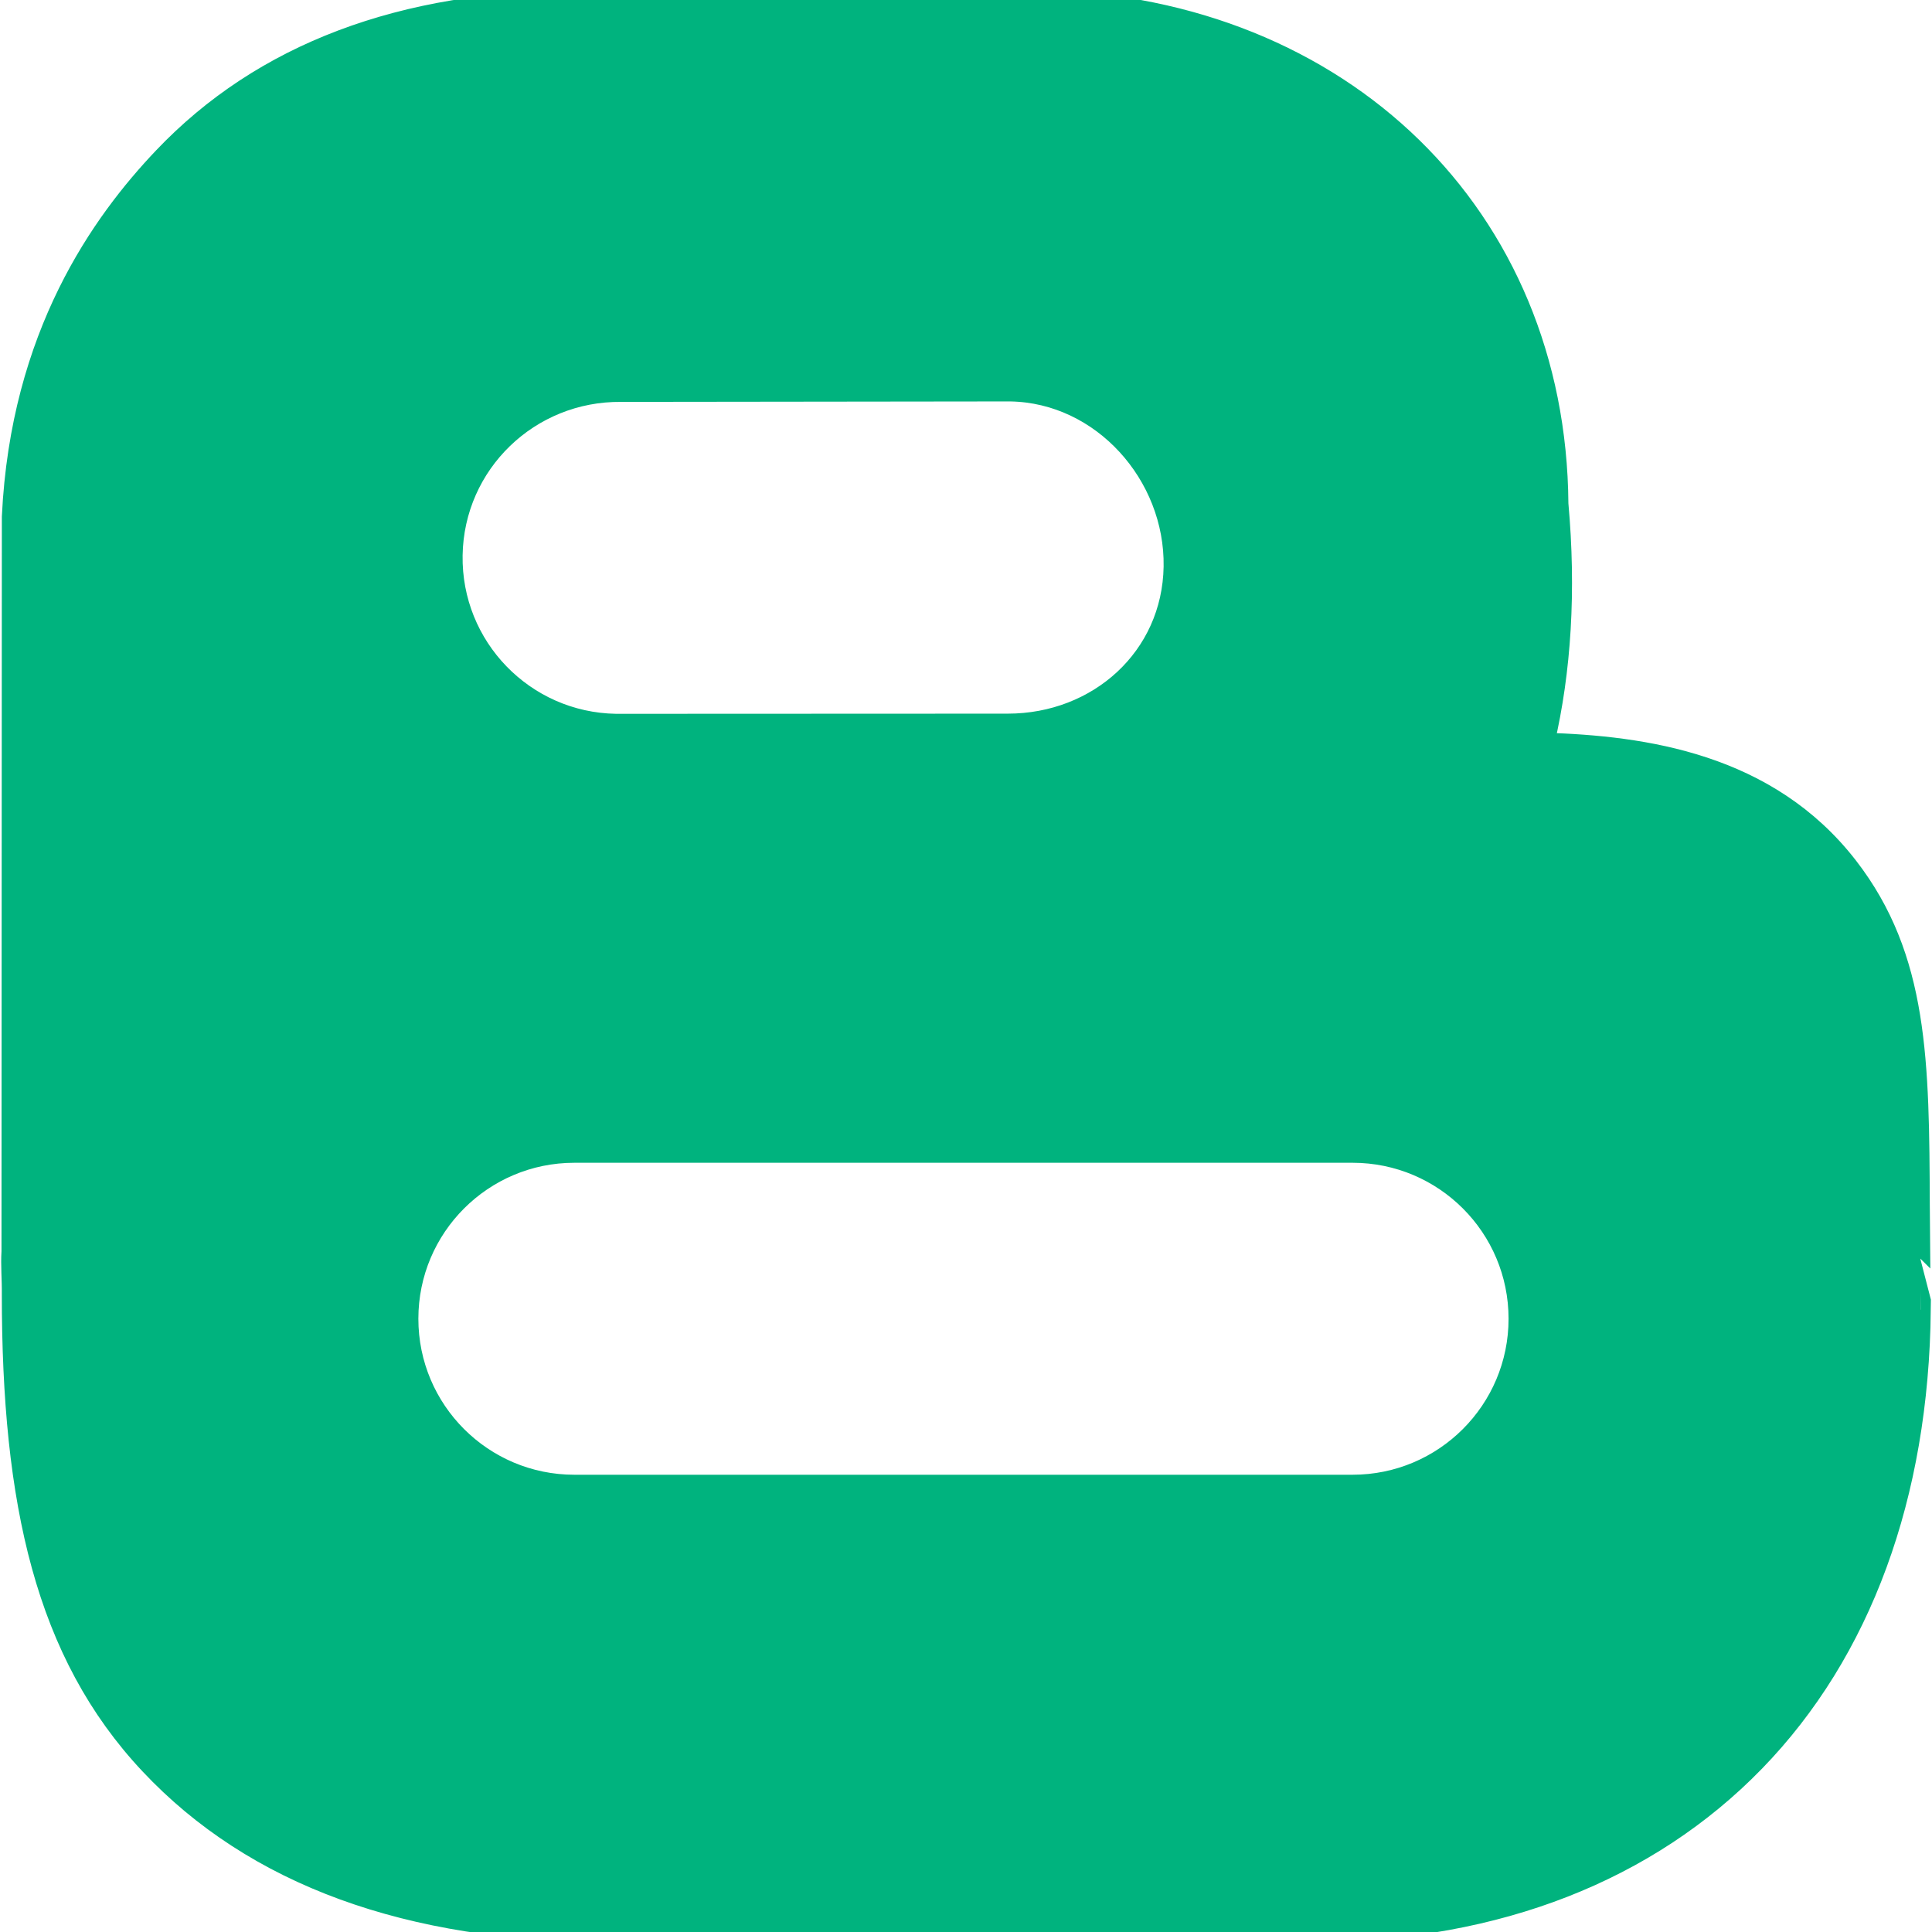
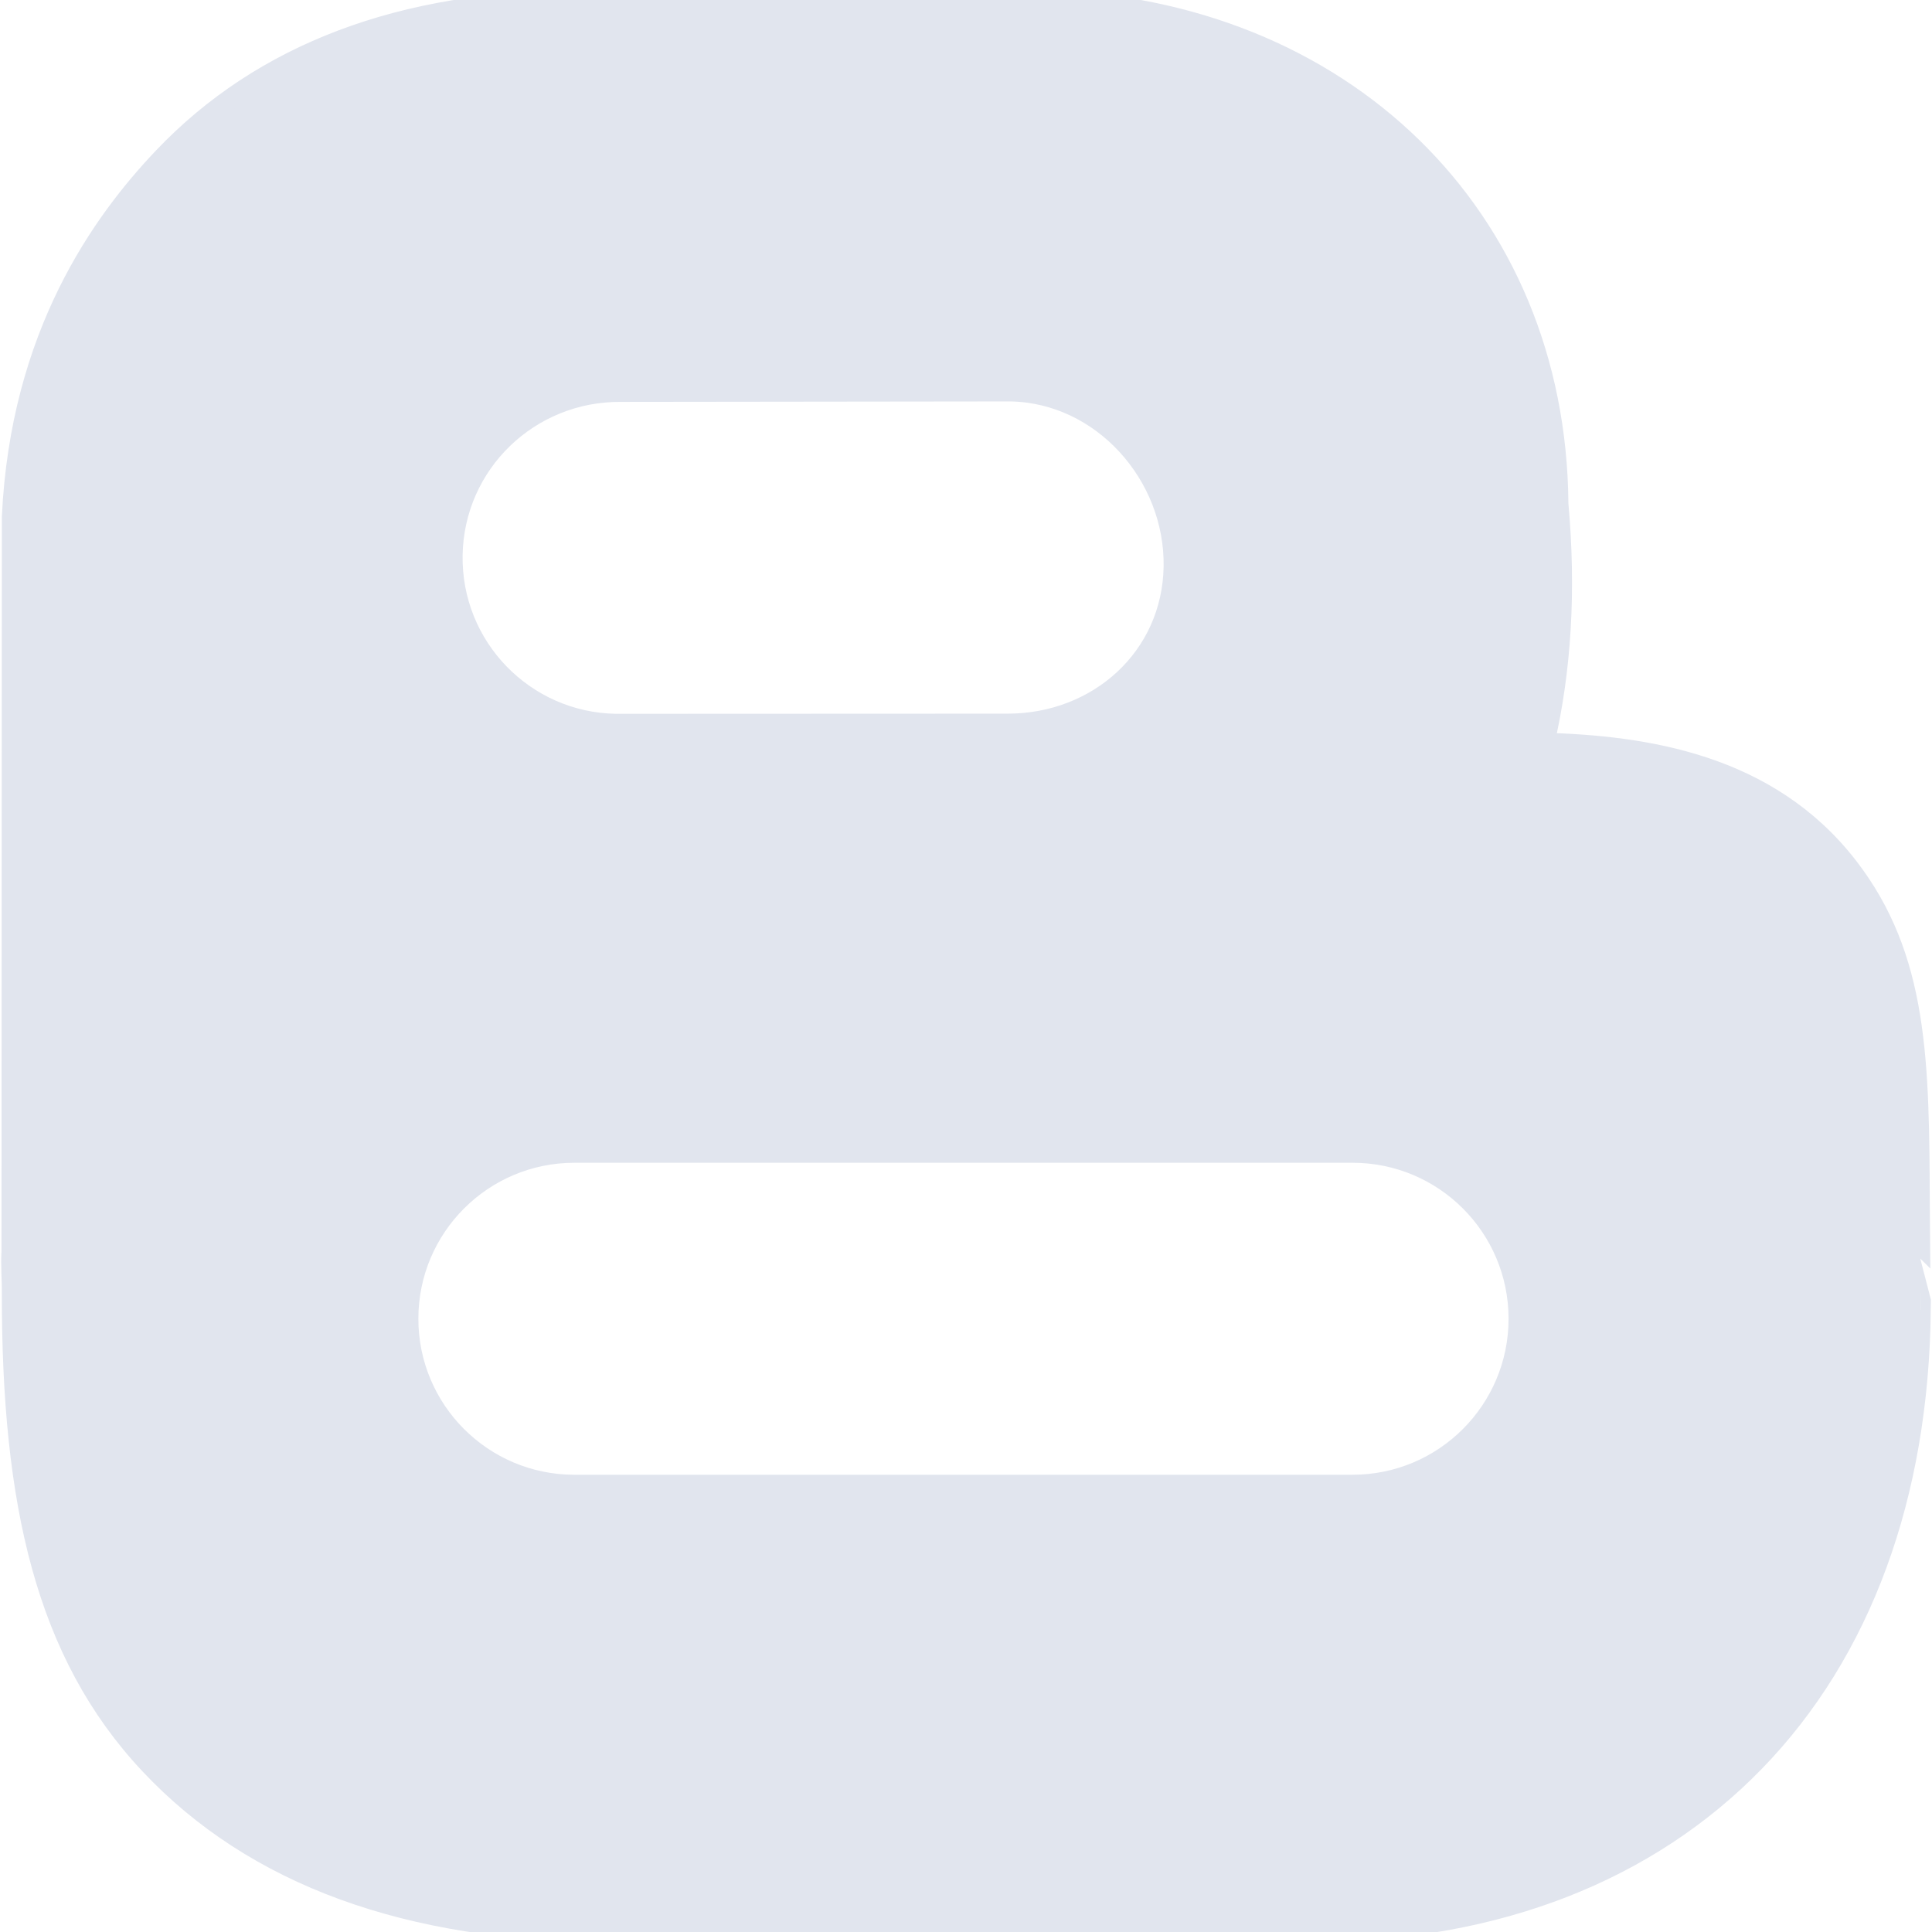
- <svg xmlns="http://www.w3.org/2000/svg" fill="#00B37E" version="1.1" id="Capa_1" width="800px" height="800px" viewBox="0 0 95.938 95.938" xml:space="preserve" stroke="#00B37E">
+ <svg xmlns="http://www.w3.org/2000/svg" fill="#e1e5ee" version="1.1" id="Capa_1" width="800px" height="800px" viewBox="0 0 95.938 95.938" xml:space="preserve" stroke="#e1e5ee">
  <g id="SVGRepo_bgCarrier" stroke-width="0" />
  <g id="SVGRepo_tracerCarrier" stroke-linecap="round" stroke-linejoin="round" />
  <g id="SVGRepo_iconCarrier">
    <g>
      <path d="M95.329,59.861c-0.031-7.134-0.053-12.289-3.562-16.824c-3.975-5.134-10.106-6.004-15.076-6.152 c0.837-3.587,1.079-7.564,0.692-11.863C77.277,10.705,66.624,0.414,51.839,0.006L51.626,0L29.012,0.018l-0.243-0.001 c-8.795,0-15.747,2.626-20.664,7.804c-3.043,3.203-7.085,8.798-7.513,17.845l-0.018,36.48c-0.044,0.689,0.025,1.385,0.016,2.1 c0,10.379,1.661,17.85,6.848,23.371c5.183,5.521,12.847,8.32,22.776,8.32c0.215,0,0.432-0.001,0.649-0.004H65.41h0.082 c8.858-0.074,16.343-2.998,21.646-8.455c5.293-5.447,8.143-13.208,8.24-22.441C95.377,65.037,95.335,61.32,95.329,59.861z M30.846,19.457l19.322-0.023c4.554,0.072,8.188,4.151,8.114,8.705c-0.072,4.509-3.749,7.799-8.242,7.799 c-0.044,0-19.455,0.008-19.455,0.008c-4.554-0.073-8.186-3.823-8.113-8.375C22.544,23.017,26.286,19.413,30.846,19.457z M67.164,73.732H28.521c-4.553,0-8.246-3.691-8.246-8.246c0-4.554,3.693-8.246,8.246-8.246h38.644c4.555,0,8.246,3.692,8.246,8.246 C75.411,70.041,71.719,73.732,67.164,73.732z" />
    </g>
  </g>
</svg>
